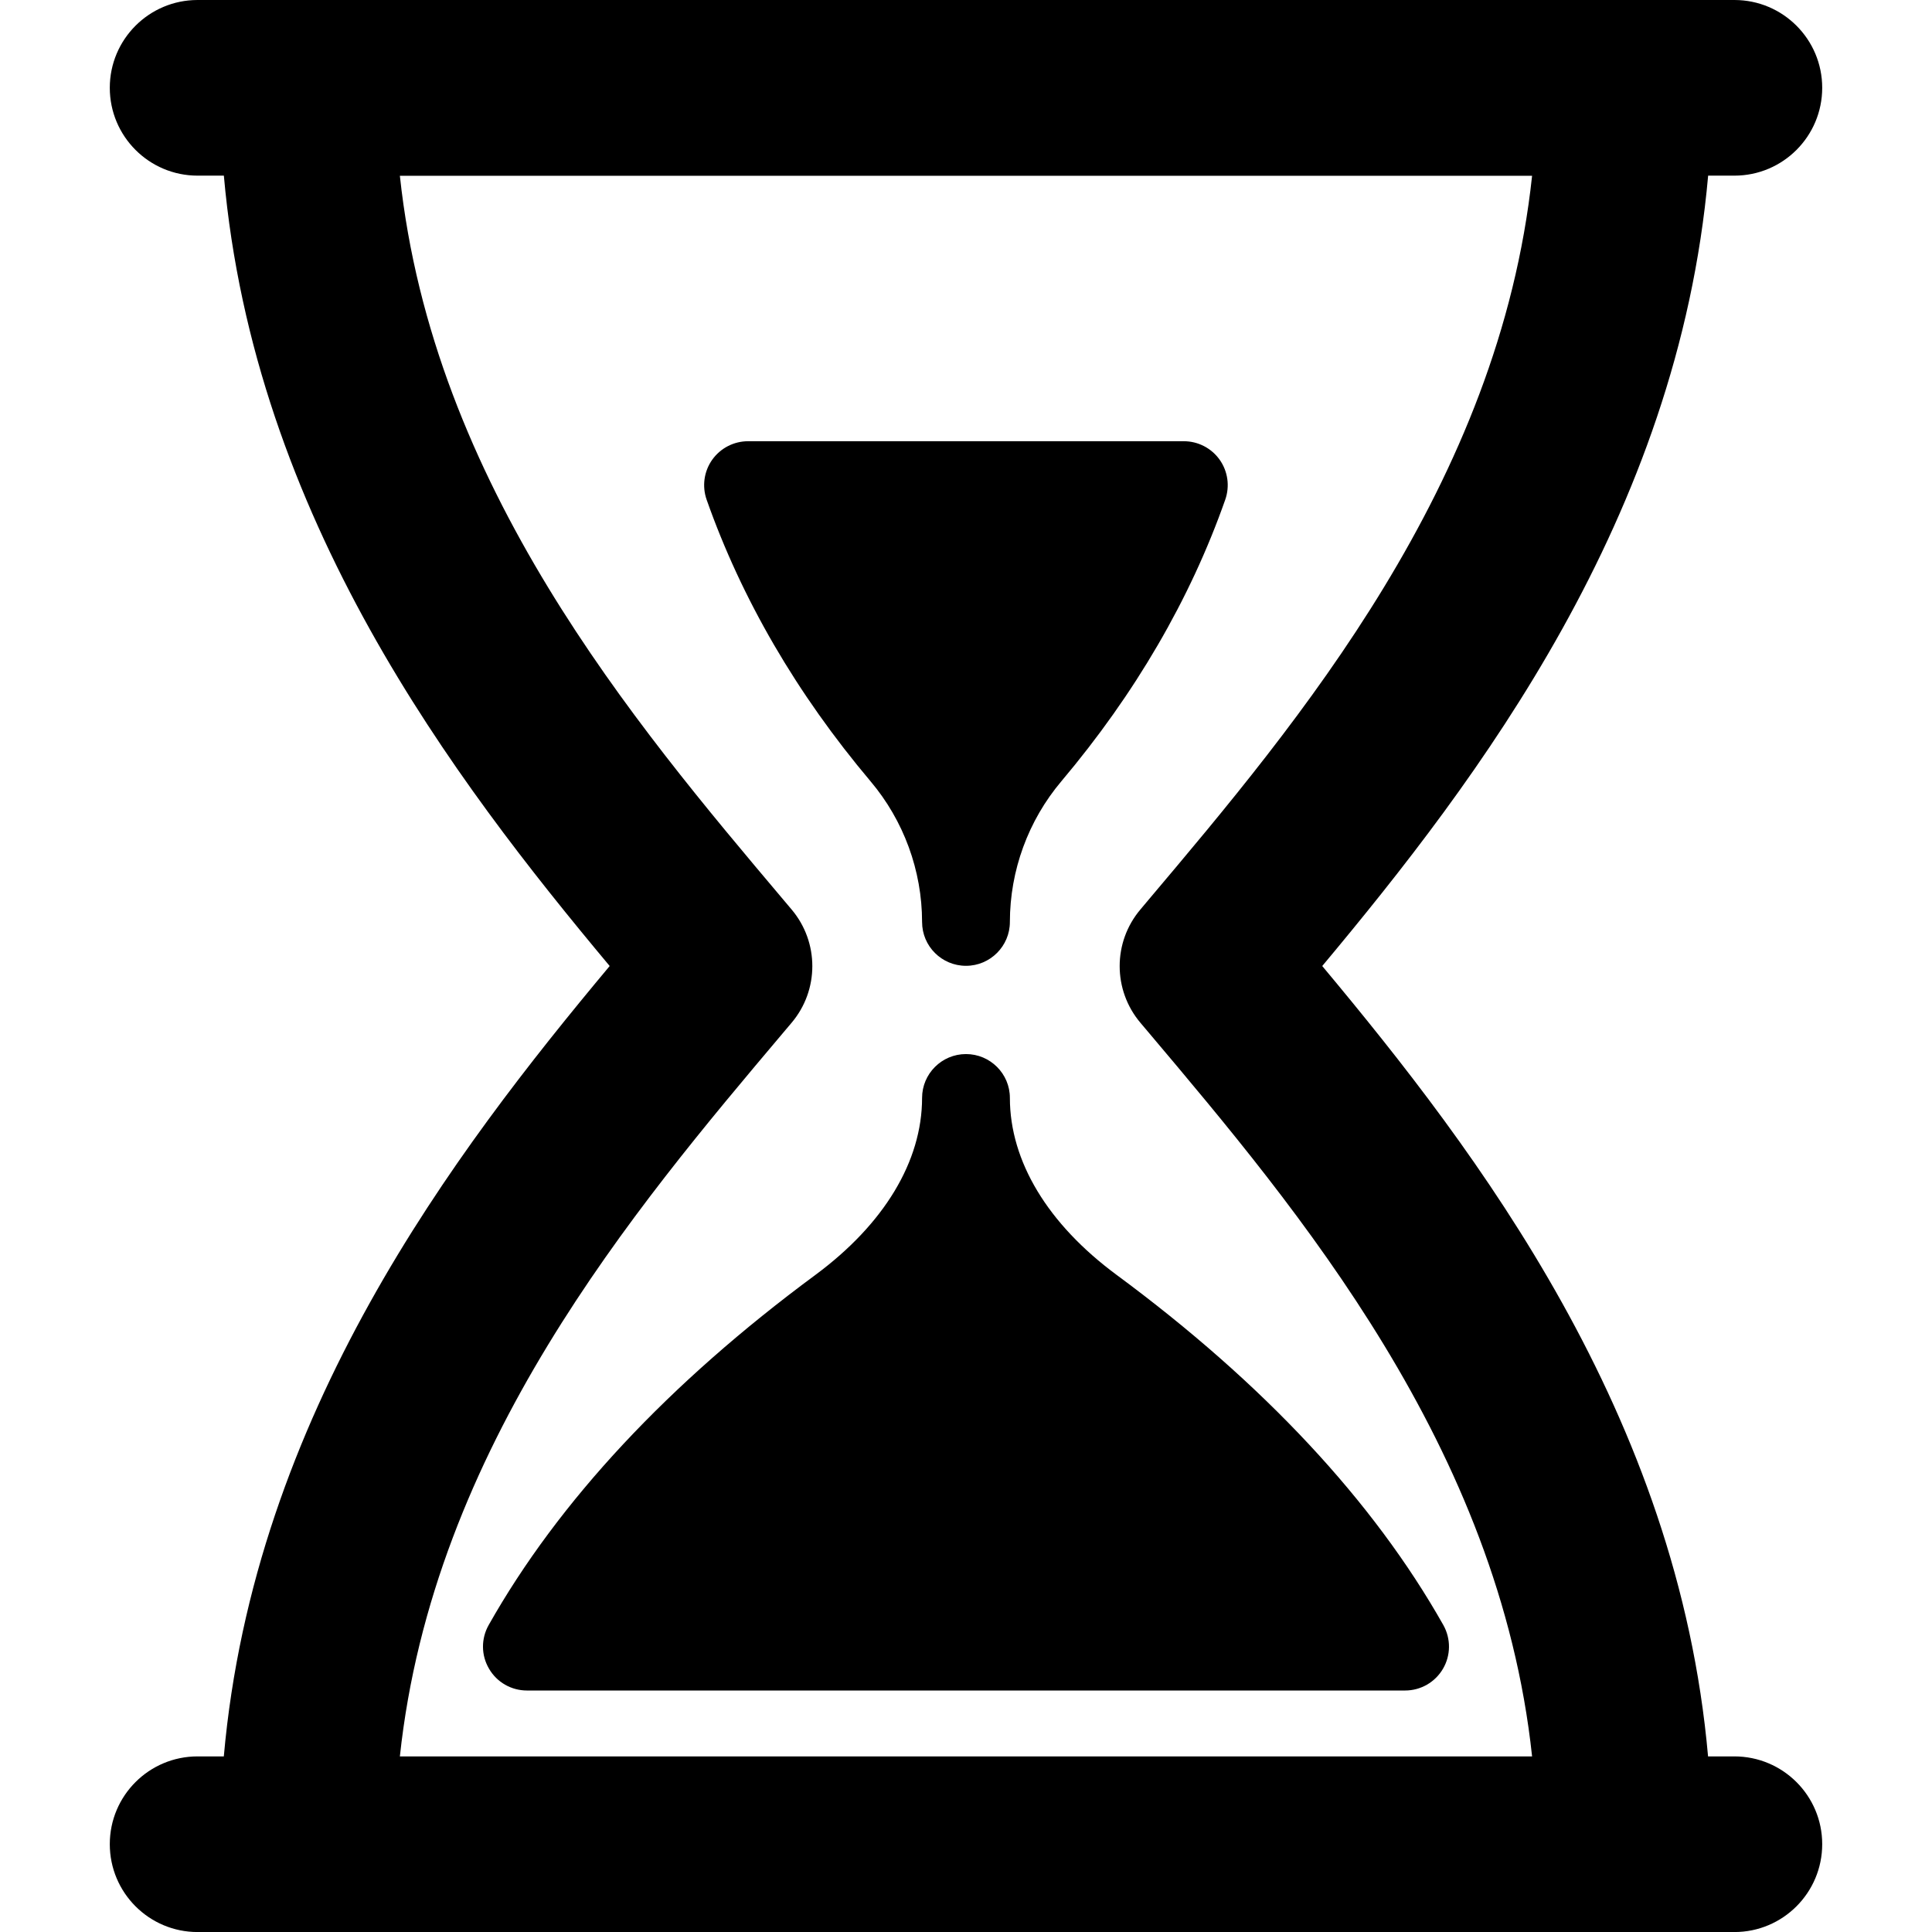
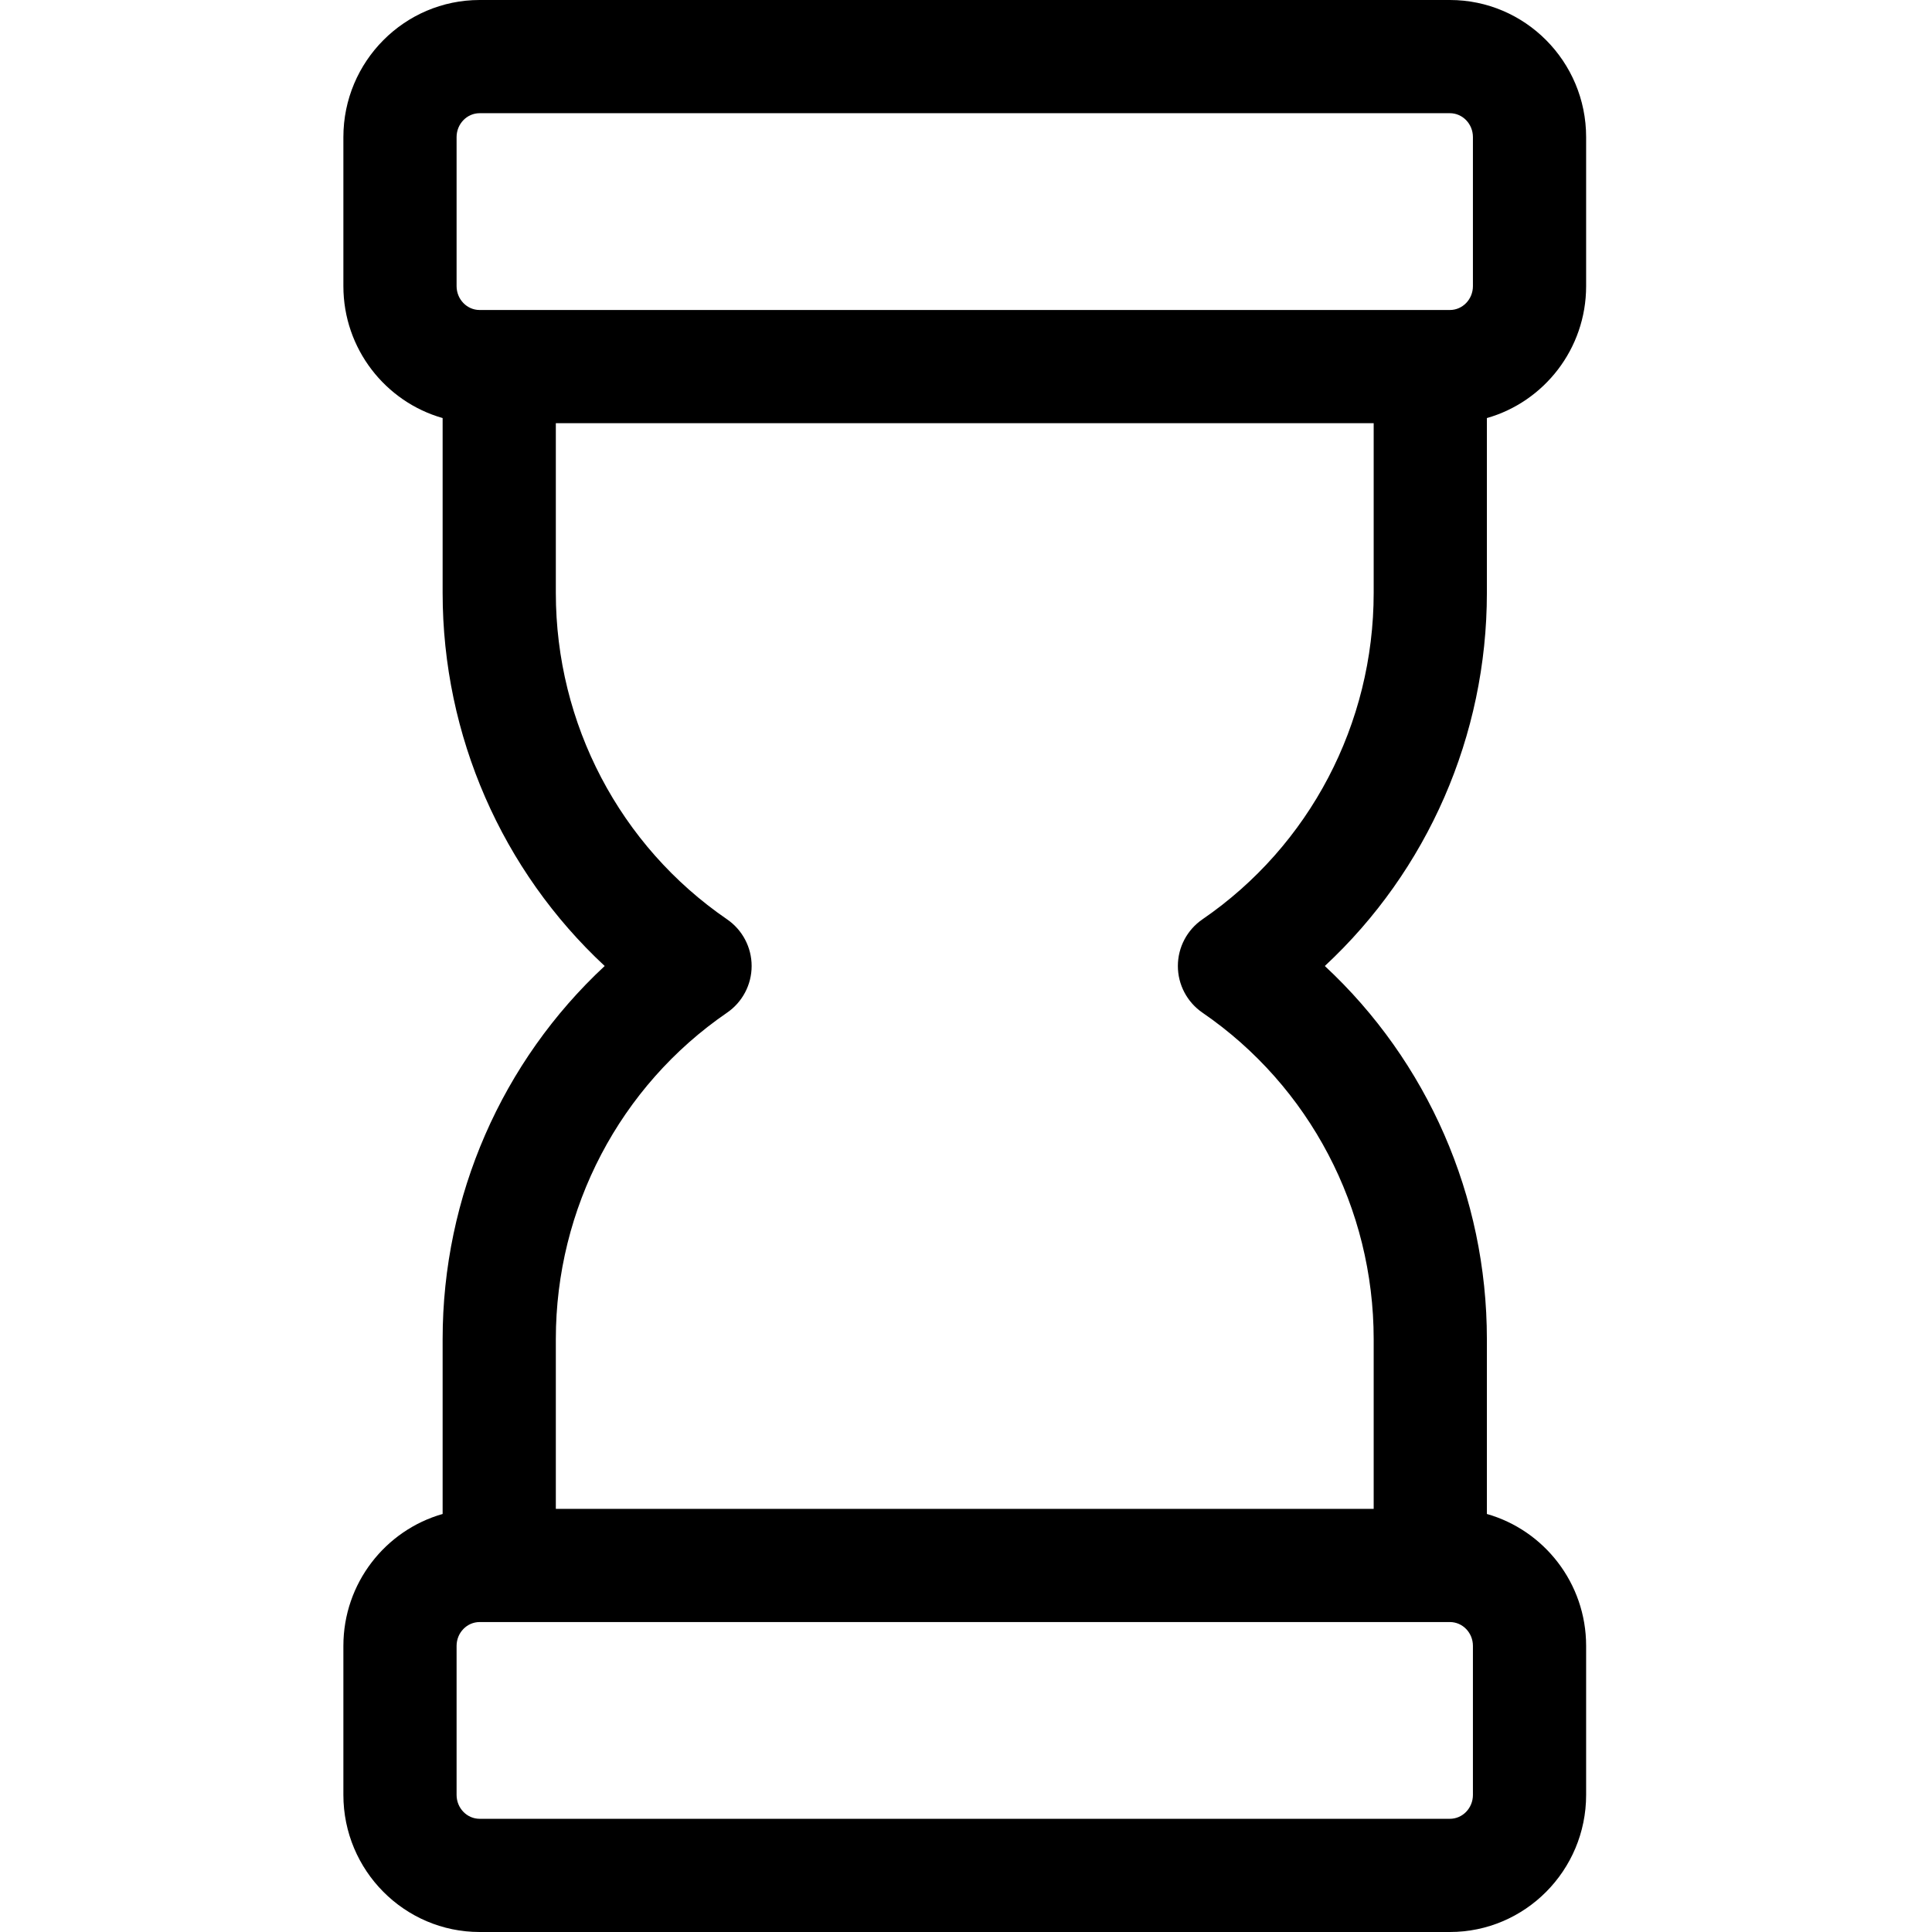
- <svg xmlns="http://www.w3.org/2000/svg" version="1.1" id="Capa_1" x="0px" y="0px" width="47.001px" height="47.001px" viewBox="0 0 47.001 47.001" style="enable-background:new 0 0 47.001 47.001;" xml:space="preserve">
-   <g>
-     <g id="Layer_1_64_">
-       <g>
-         <path d="M22.432,22.429c0,0.591,0.479,1.067,1.068,1.067s1.068-0.479,1.068-1.067c0.001-1.25,0.445-2.465,1.251-3.421     c1.793-2.126,3.137-4.431,3.988-6.851c0.115-0.327,0.065-0.689-0.135-0.972c-0.201-0.283-0.525-0.451-0.872-0.451H18.199     c-0.347,0-0.672,0.168-0.873,0.451c-0.2,0.283-0.25,0.645-0.135,0.972c0.853,2.42,2.195,4.725,3.988,6.851     C21.986,19.964,22.431,21.18,22.432,22.429z" />
-         <path d="M24.568,26.71c0-0.59-0.479-1.067-1.068-1.067s-1.068,0.479-1.068,1.067c-0.001,1.542-0.922,3.067-2.593,4.304     c-3.574,2.639-6.249,5.506-7.951,8.52c-0.187,0.332-0.184,0.736,0.009,1.062c0.19,0.329,0.542,0.53,0.922,0.53h21.364     c0.379,0,0.73-0.201,0.922-0.53c0.191-0.326,0.194-0.73,0.008-1.062c-1.701-3.014-4.377-5.881-7.95-8.52     C25.49,29.777,24.569,28.252,24.568,26.71z" />
-         <path d="M42.192,42.729h-0.639c-0.734-8.313-5.602-14.695-9.386-19.228c3.785-4.532,8.651-10.915,9.388-19.228h0.639     c1.18,0,2.136-0.957,2.136-2.137C44.33,0.956,43.374,0,42.194,0H4.807c-1.18,0-2.136,0.957-2.136,2.136     c0,1.18,0.956,2.137,2.136,2.137h0.639c0.735,8.314,5.601,14.697,9.386,19.228c-3.784,4.532-8.651,10.914-9.387,19.228H4.807     c-1.18,0-2.136,0.955-2.136,2.135c0,1.181,0.956,2.138,2.136,2.138h2.671h32.044h2.672c1.18,0,2.136-0.957,2.136-2.138     C44.33,43.684,43.373,42.729,42.192,42.729z M9.728,42.729c0.803-7.511,5.686-13.295,9.335-17.617l0.195-0.231     c0.672-0.795,0.672-1.959,0-2.755l-0.194-0.23c-3.648-4.323-8.533-10.107-9.336-17.619h27.544     c-0.803,7.512-5.688,13.296-9.336,17.619l-0.193,0.23c-0.672,0.795-0.672,1.959,0,2.755l0.195,0.231     c3.648,4.322,8.531,10.106,9.334,17.617H9.728z" />
-       </g>
-     </g>
-   </g>
-   <g>
- </g>
-   <g>
- </g>
-   <g>
- </g>
-   <g>
- </g>
-   <g>
- </g>
-   <g>
- </g>
-   <g>
- </g>
-   <g>
- </g>
-   <g>
- </g>
-   <g>
- </g>
-   <g>
- </g>
-   <g>
- </g>
-   <g>
- </g>
-   <g>
- </g>
-   <g>
- </g>
+ <svg xmlns="http://www.w3.org/2000/svg" height="512pt" viewBox="-91 0 512 512" width="512pt">
+   <path d="m303.039 157.121v-46.328c15.16-4.309 26.301-18.352 26.301-34.969v-39.496c0-20.031-16.195-36.328-36.102-36.328h-257.129c-19.91 0-36.109 16.297-36.109 36.328v39.496c0 16.613 11.141 30.656 26.301 34.965v46.332c0 37.887 15.77 73.609 42.949 98.879-27.184 25.27-42.949 60.996-42.949 98.891v46.328c-15.16 4.309-26.301 18.348-26.301 34.957v39.5c0 20.027 16.199 36.324 36.109 36.324h257.129c19.906 0 36.102-16.297 36.102-36.324v-39.5c0-16.609-11.141-30.652-26.301-34.957v-46.328c0-37.895-15.766-73.621-42.949-98.891 27.18-25.27 42.949-60.992 42.949-98.879zm-273.039-120.793c0-3.488 2.742-6.328 6.109-6.328h257.129c3.367 0 6.102 2.84 6.102 6.328v39.496c0 3.492-2.734 6.328-6.102 6.328h-257.129c-3.367 0-6.109-2.836-6.109-6.328zm269.34 439.348c0 3.484-2.734 6.324-6.102 6.324h-257.129c-3.367 0-6.109-2.84-6.109-6.324v-39.5c0-3.484 2.742-6.316 6.109-6.316h257.129c3.367 0 6.102 2.832 6.102 6.316zm-71.672-207.305c28.41 19.484 45.371 51.828 45.371 86.52v44.969h-216.738v-44.969c0-34.691 16.961-67.035 45.375-86.52 4.078-2.797 6.516-7.426 6.516-12.371s-2.438-9.574-6.516-12.371c-28.414-19.48-45.375-51.82-45.375-86.508v-44.969h216.738v44.969c0 34.688-16.961 67.023-45.375 86.508-4.078 2.797-6.516 7.426-6.516 12.371s2.441 9.574 6.52 12.371zm0 0" />
</svg>
